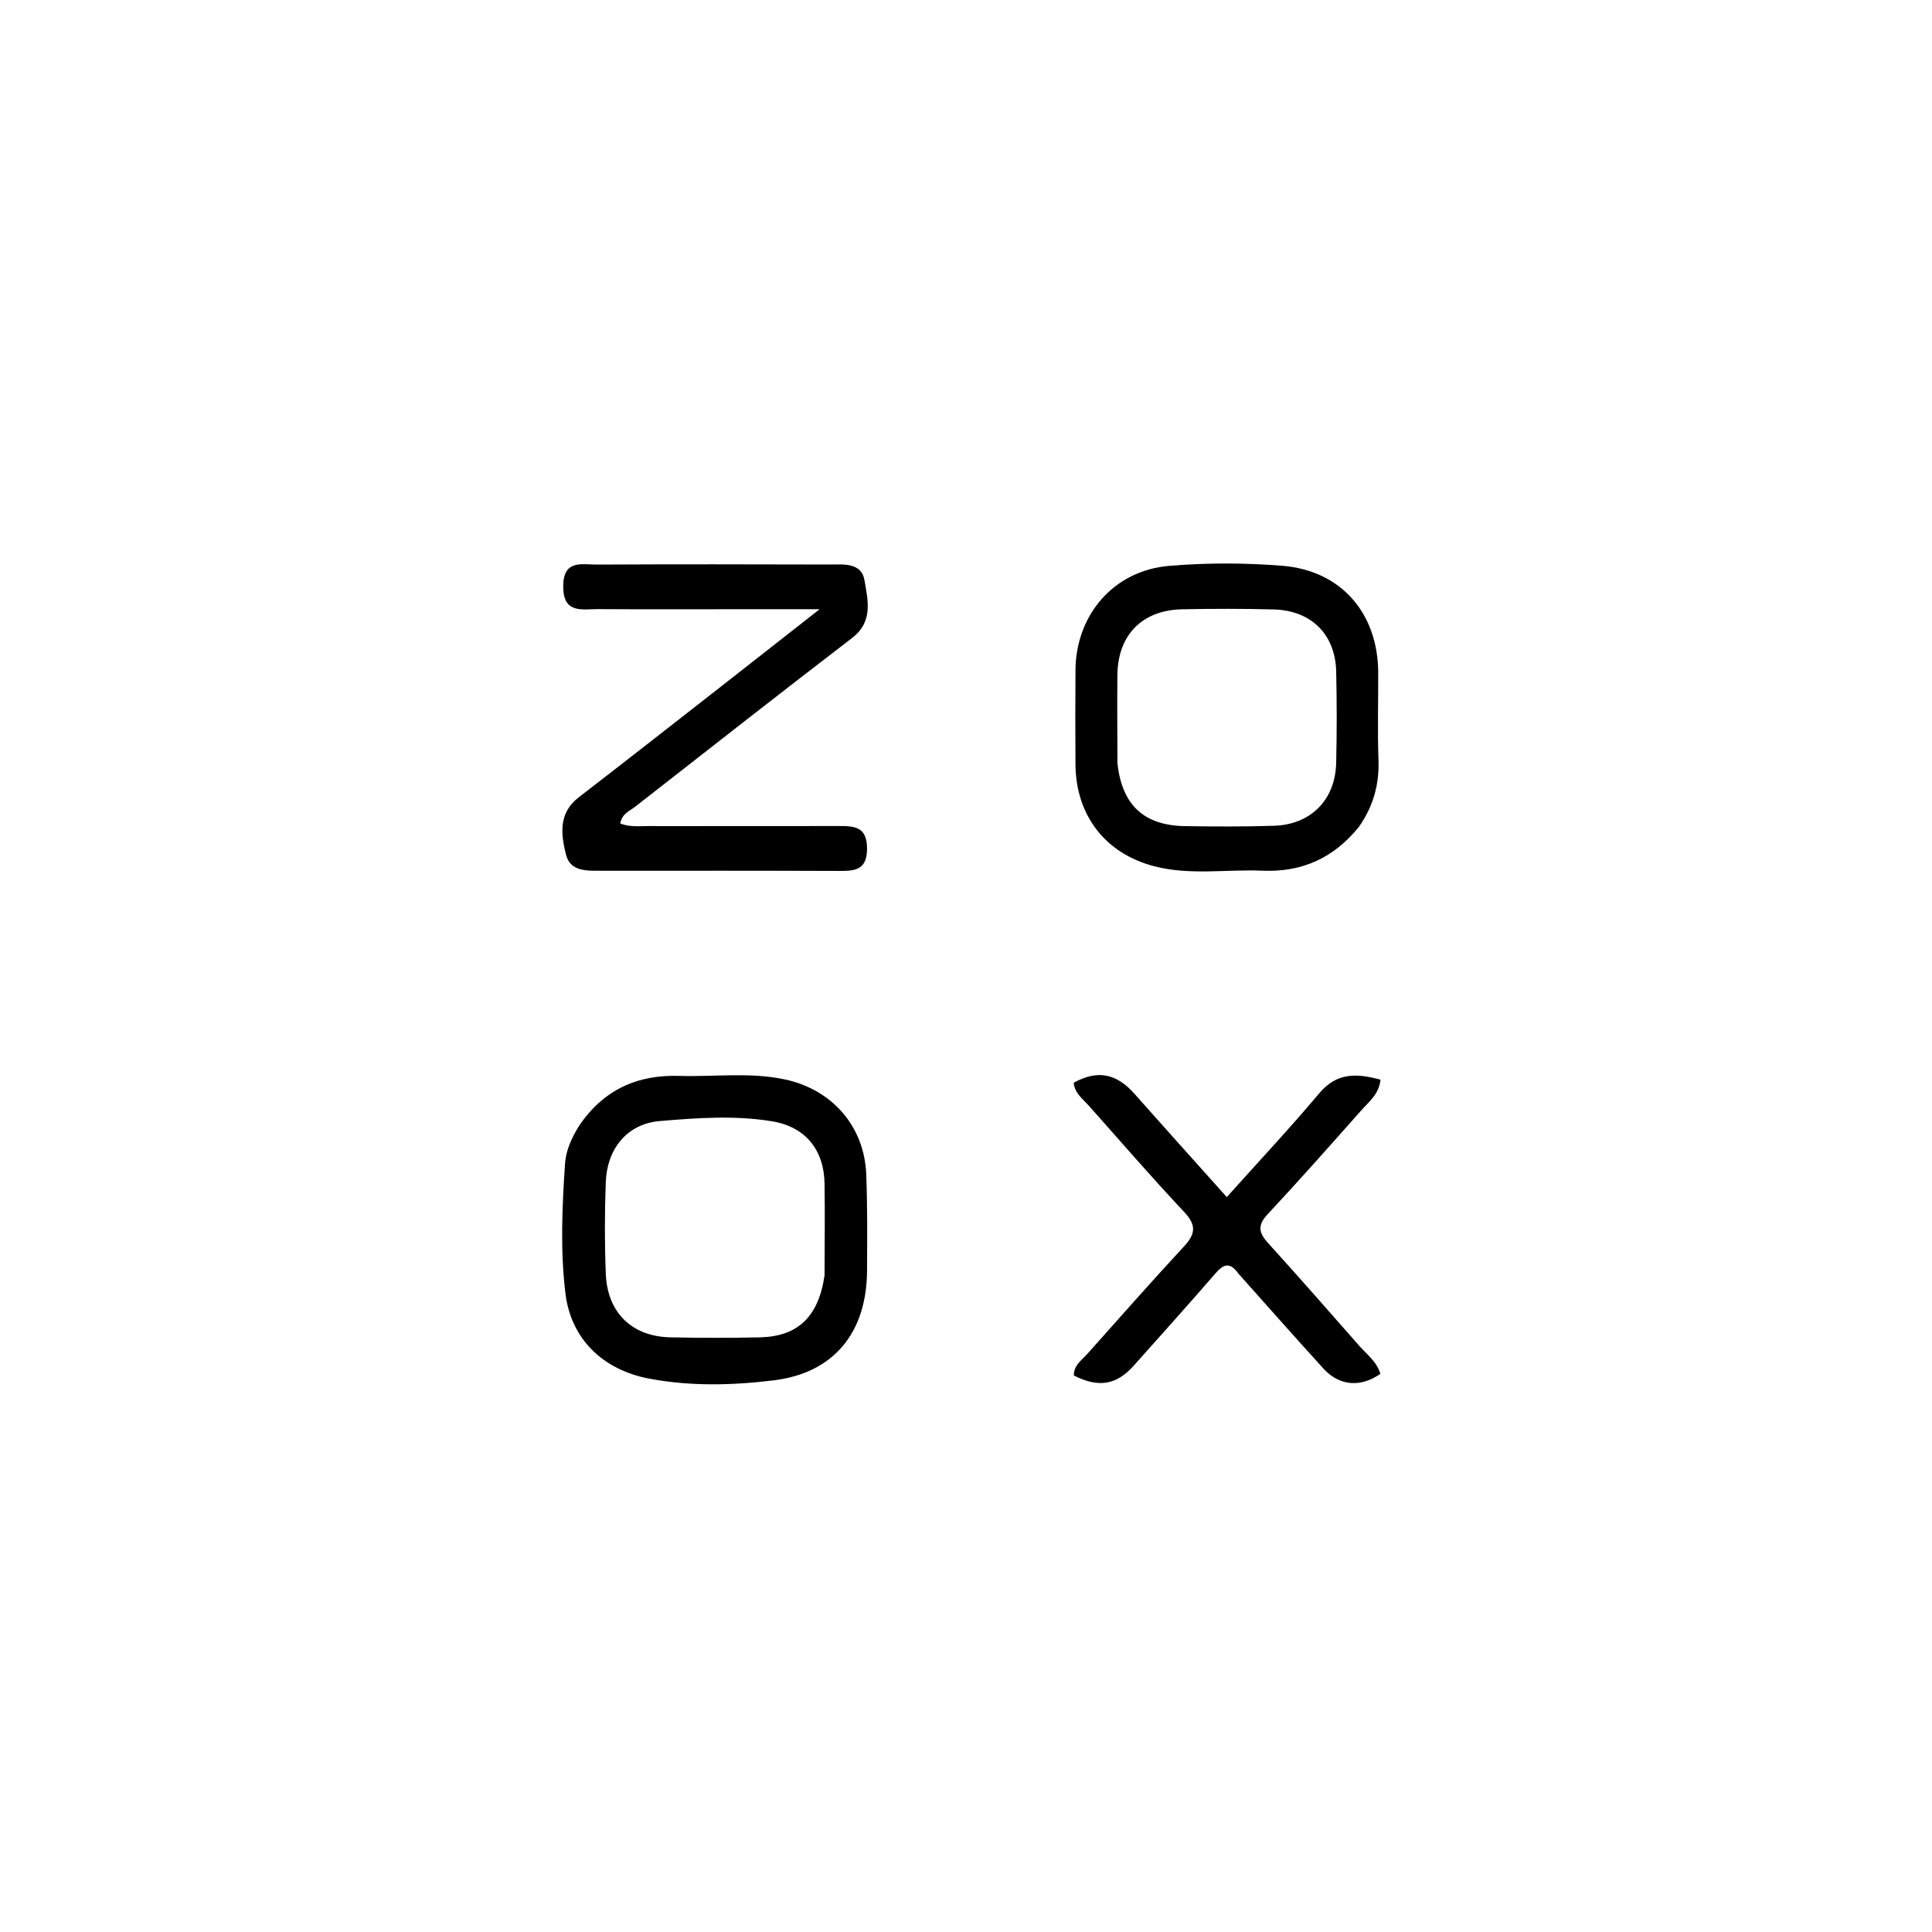
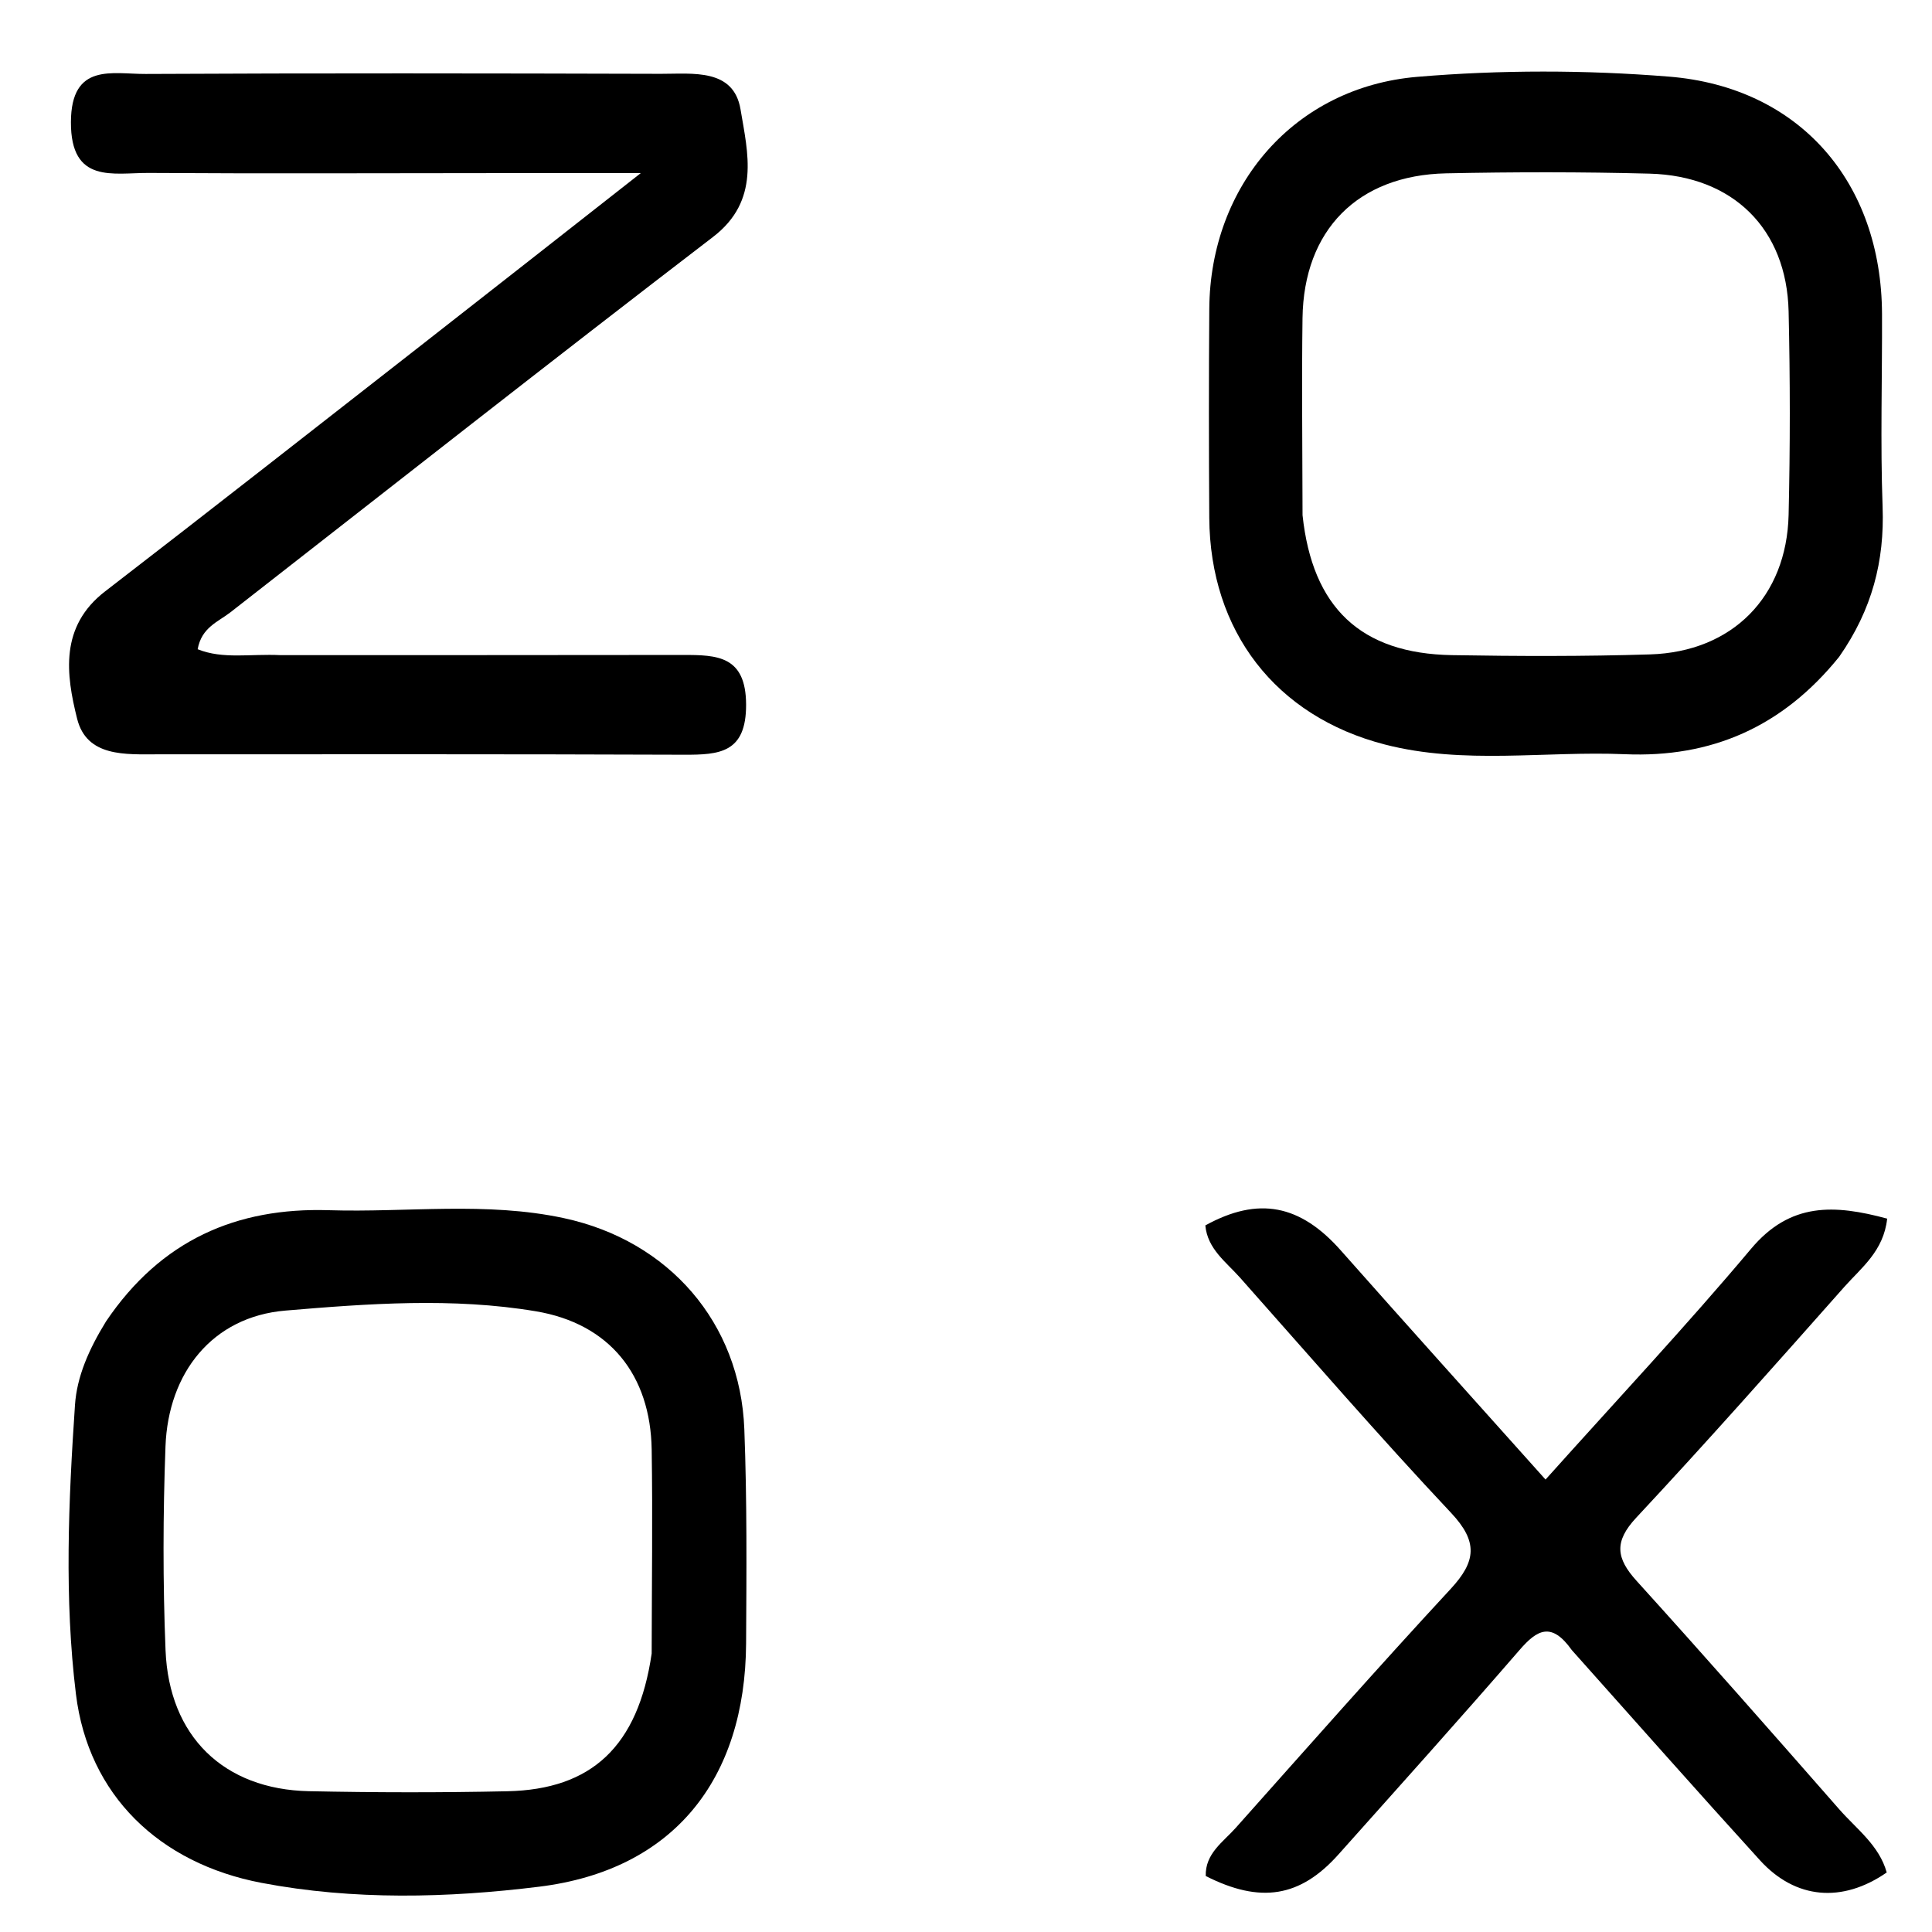
- <svg xmlns="http://www.w3.org/2000/svg" version="1.1" id="Layer_1" x="0px" y="0px" width="100%" viewBox="0 0 400 400" enable-background="new 0 0 400 400" xml:space="preserve">
+ <svg xmlns="http://www.w3.org/2000/svg" version="1.1" id="Layer_1" x="0px" y="0px" width="100%" viewBox="110 110 180 180" enable-background="new 0 0 400 400" xml:space="preserve">
  <path fill="#000000" opacity="1" stroke="none" d=" M136.161,171.039   C148.967,171.033 161.299,171.04 173.63,171.021   C176.83,171.016 179.5,171.104 179.512,175.653   C179.523,180.142 177.041,180.328 173.732,180.316   C157.401,180.254 141.069,180.275 124.738,180.278   C121.698,180.279 118.087,180.553 117.186,176.964   C116.151,172.839 115.547,168.368 119.794,165.096   C129.559,157.571 139.259,149.963 148.975,142.375   C155.485,137.292 161.976,132.185 169.7,126.129   C164.235,126.129 160.302,126.128 156.368,126.129   C145.536,126.132 134.704,126.184 123.872,126.113   C120.556,126.091 116.583,127.168 116.608,121.368   C116.631,115.803 120.482,116.907 123.578,116.891   C139.576,116.809 155.574,116.833 171.572,116.878   C174.513,116.887 178.35,116.345 178.994,120.192   C179.669,124.232 180.85,128.688 176.433,132.074   C161.361,143.627 146.435,155.37 131.463,167.051   C130.332,167.933 128.783,168.444 128.416,170.488   C130.787,171.44 133.279,170.899 136.161,171.039  z" />
  <path fill="#000000" opacity="1" stroke="none" d=" M281.352,171.191   C276.046,177.771 269.394,180.606 261.398,180.269   C253.937,179.953 246.396,181.266 239.018,179.363   C228.84,176.738 222.732,168.804 222.665,158.235   C222.624,151.741 222.618,145.245 222.667,138.75   C222.754,127.279 230.594,118.126 242.041,117.159   C249.809,116.504 257.718,116.513 265.49,117.138   C277.68,118.118 285.294,126.988 285.343,139.243   C285.367,145.238 285.18,151.24 285.398,157.228   C285.581,162.258 284.431,166.781 281.352,171.191  M231.355,158   C232.274,166.605 236.768,170.893 245.283,171.038   C251.432,171.142 257.589,171.16 263.735,170.969   C271.394,170.731 276.462,165.609 276.641,157.963   C276.788,151.649 276.787,145.327 276.641,139.013   C276.464,131.333 271.475,126.382 263.683,126.178   C257.37,126.012 251.047,126.018 244.733,126.15   C236.494,126.324 231.464,131.44 231.352,139.642   C231.273,145.46 231.343,151.279 231.355,158  z" />
  <path fill="#000000" opacity="1" stroke="none" d=" M119.879,233.112   C125.006,225.521 132.053,222.487 140.629,222.752   C147.937,222.978 155.294,221.931 162.55,223.494   C172.328,225.601 178.966,233.241 179.347,243.148   C179.602,249.793 179.551,256.453 179.512,263.105   C179.438,275.798 172.744,284.232 160.237,285.779   C151.705,286.834 142.937,287.053 134.371,285.423   C124.844,283.61 118.227,277.254 117.074,267.833   C115.984,258.924 116.379,249.87 116.986,240.896   C117.164,238.269 118.264,235.735 119.879,233.112  M170.715,264.052   C170.723,257.722 170.814,251.391 170.716,245.063   C170.607,238.105 166.799,233.319 159.914,232.167   C152.186,230.874 144.308,231.452 136.586,232.104   C129.788,232.679 125.674,237.896 125.418,244.757   C125.183,251.078 125.169,257.423 125.423,263.743   C125.747,271.786 130.854,276.716 138.785,276.882   C144.946,277.01 151.114,277.02 157.274,276.887   C165.091,276.719 169.448,272.742 170.715,264.052  z" />
  <path fill="#000000" opacity="1" stroke="none" d=" M256.443,263.737   C254.549,261.071 253.212,261.833 251.58,263.718   C246.028,270.132 240.354,276.44 234.706,282.77   C231.134,286.774 227.425,287.367 222.336,284.784   C222.278,282.686 223.948,281.625 225.125,280.304   C231.767,272.853 238.368,265.363 245.15,258.042   C247.528,255.475 247.73,253.648 245.189,250.945   C238.467,243.796 232.041,236.367 225.523,229.027   C224.227,227.567 222.497,226.361 222.298,224.169   C227.241,221.447 231.136,222.224 234.922,226.502   C241.077,233.457 247.295,240.356 253.994,247.846   C260.638,240.43 267.089,233.552 273.146,226.344   C276.796,222 280.9,222.209 285.823,223.537   C285.497,226.564 283.405,228.119 281.824,229.903   C275.426,237.122 269.029,244.346 262.448,251.396   C260.358,253.634 260.572,255.183 262.482,257.291   C268.849,264.319 275.111,271.442 281.363,278.573   C282.978,280.414 285.081,281.927 285.781,284.454   C281.64,287.321 277.284,286.957 273.975,283.321   C268.153,276.922 262.423,270.438 256.443,263.737  z" />
</svg>
